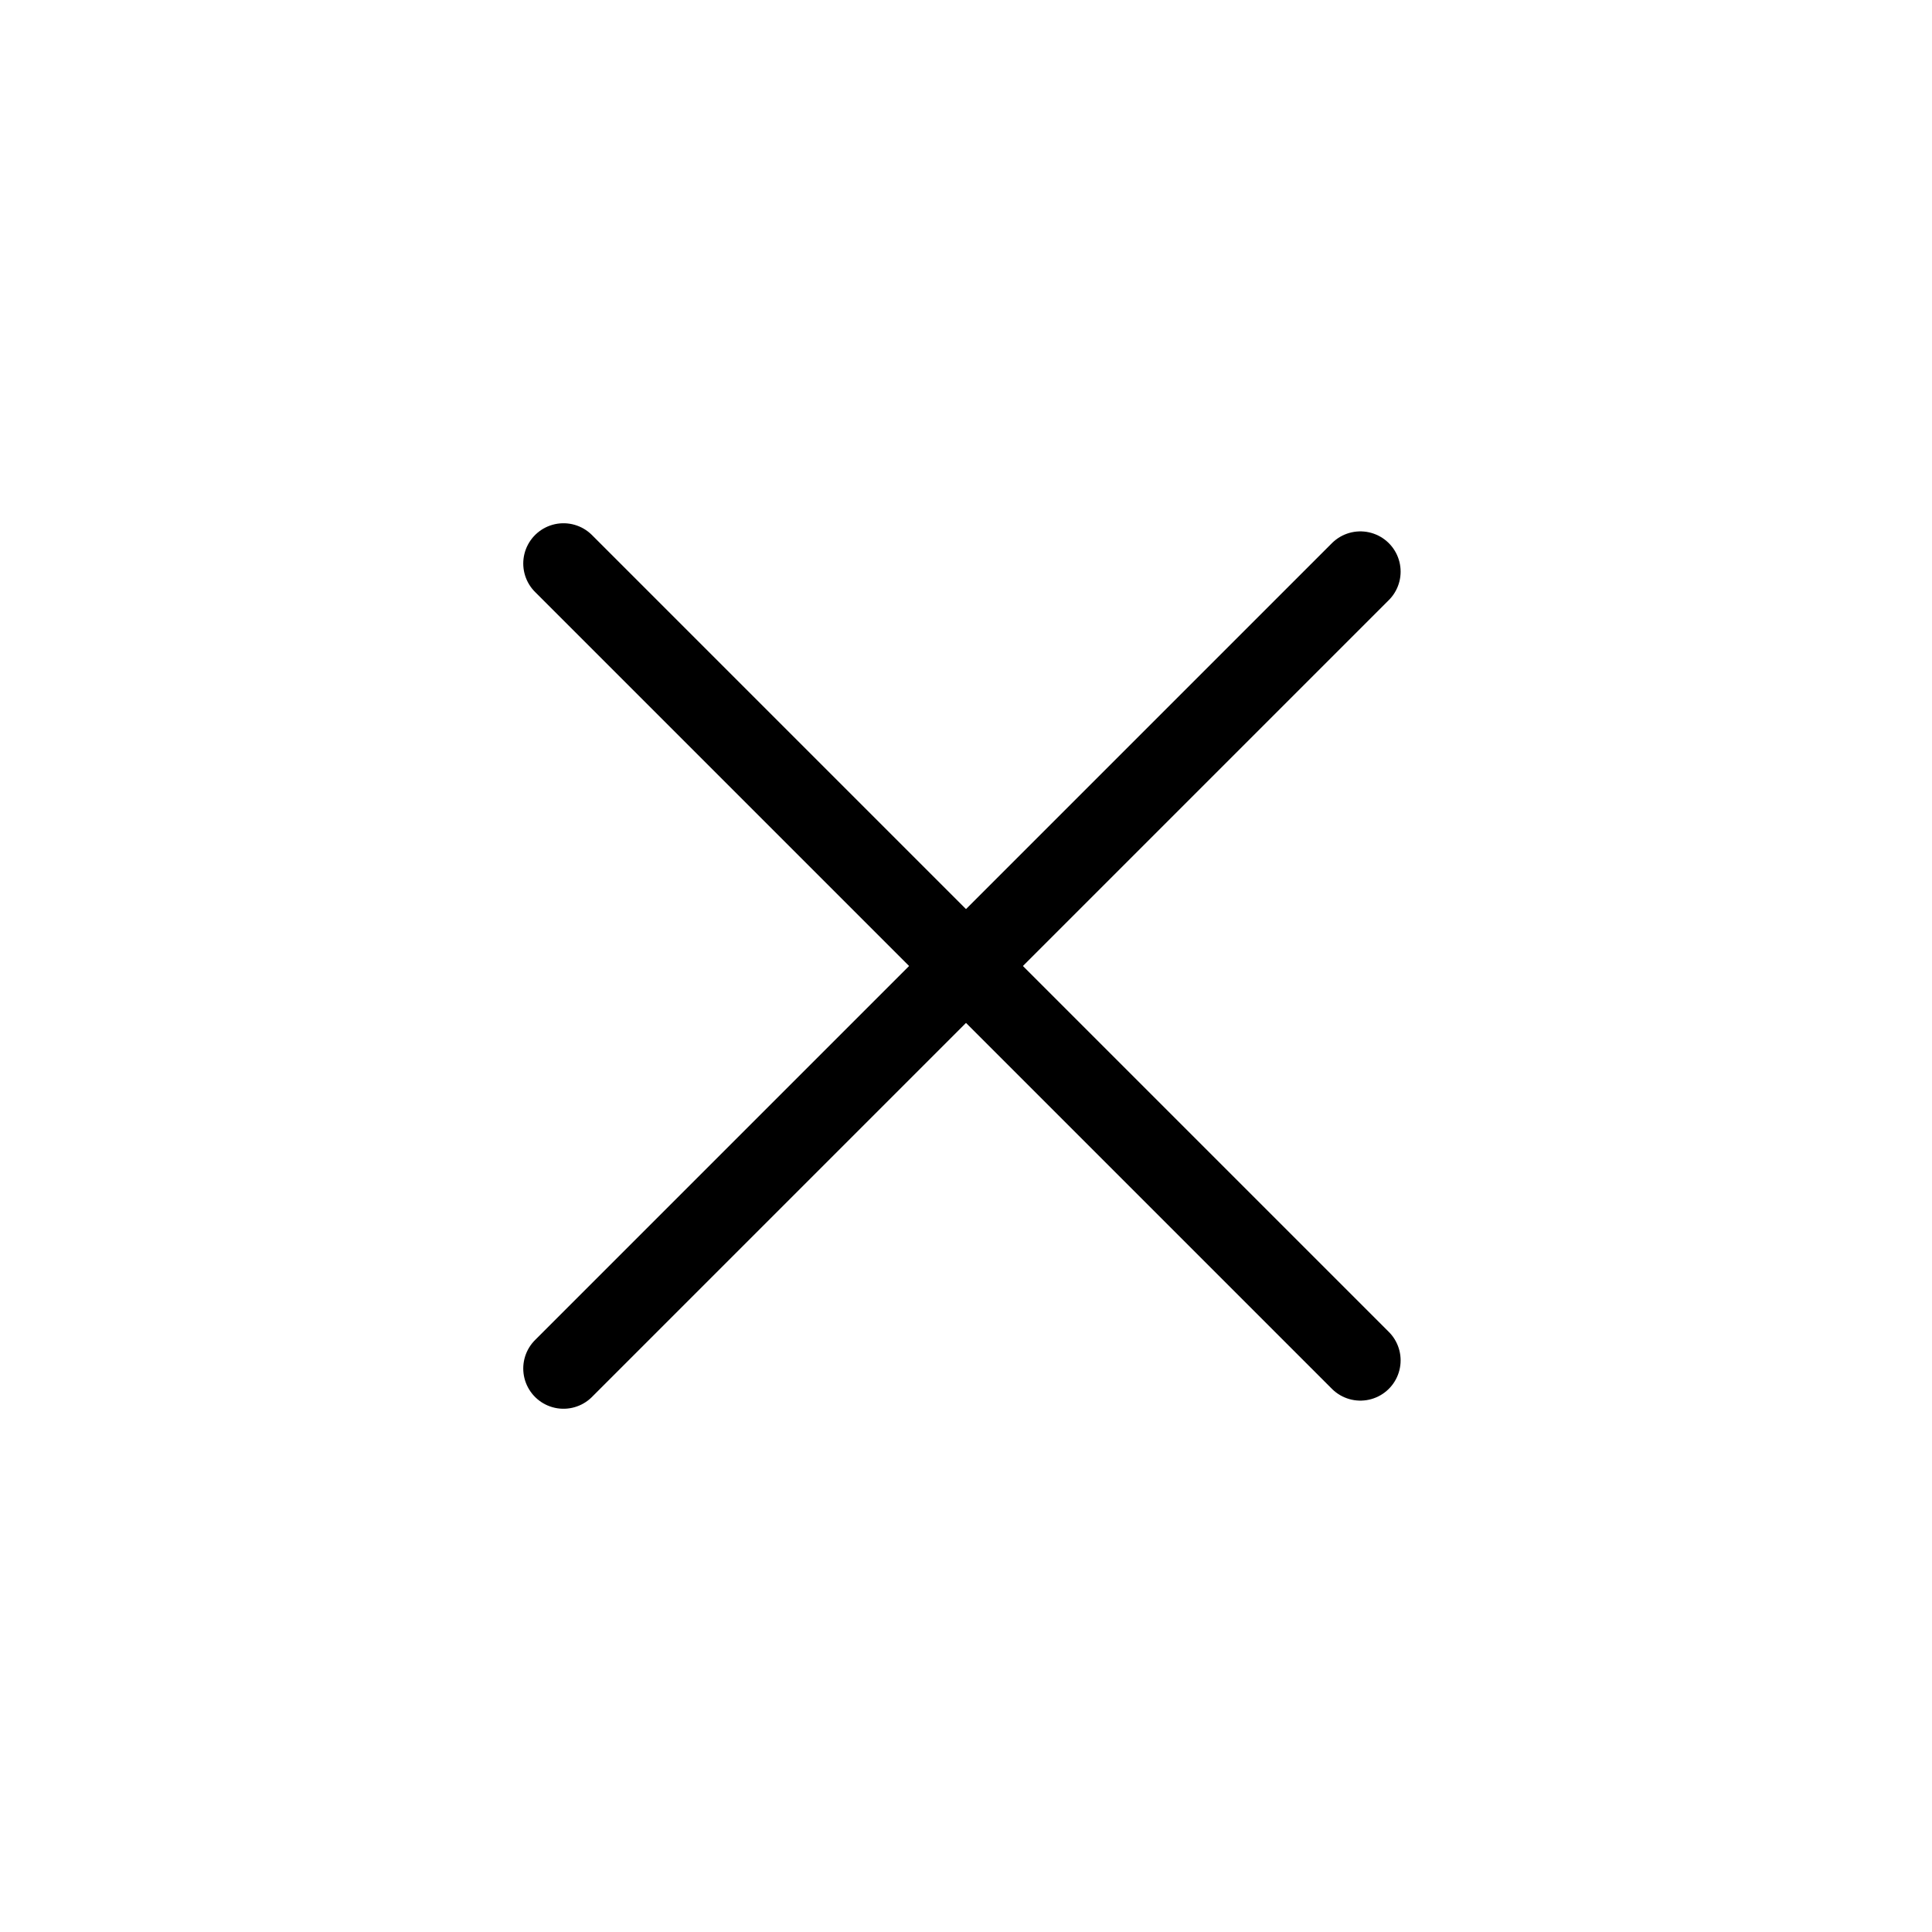
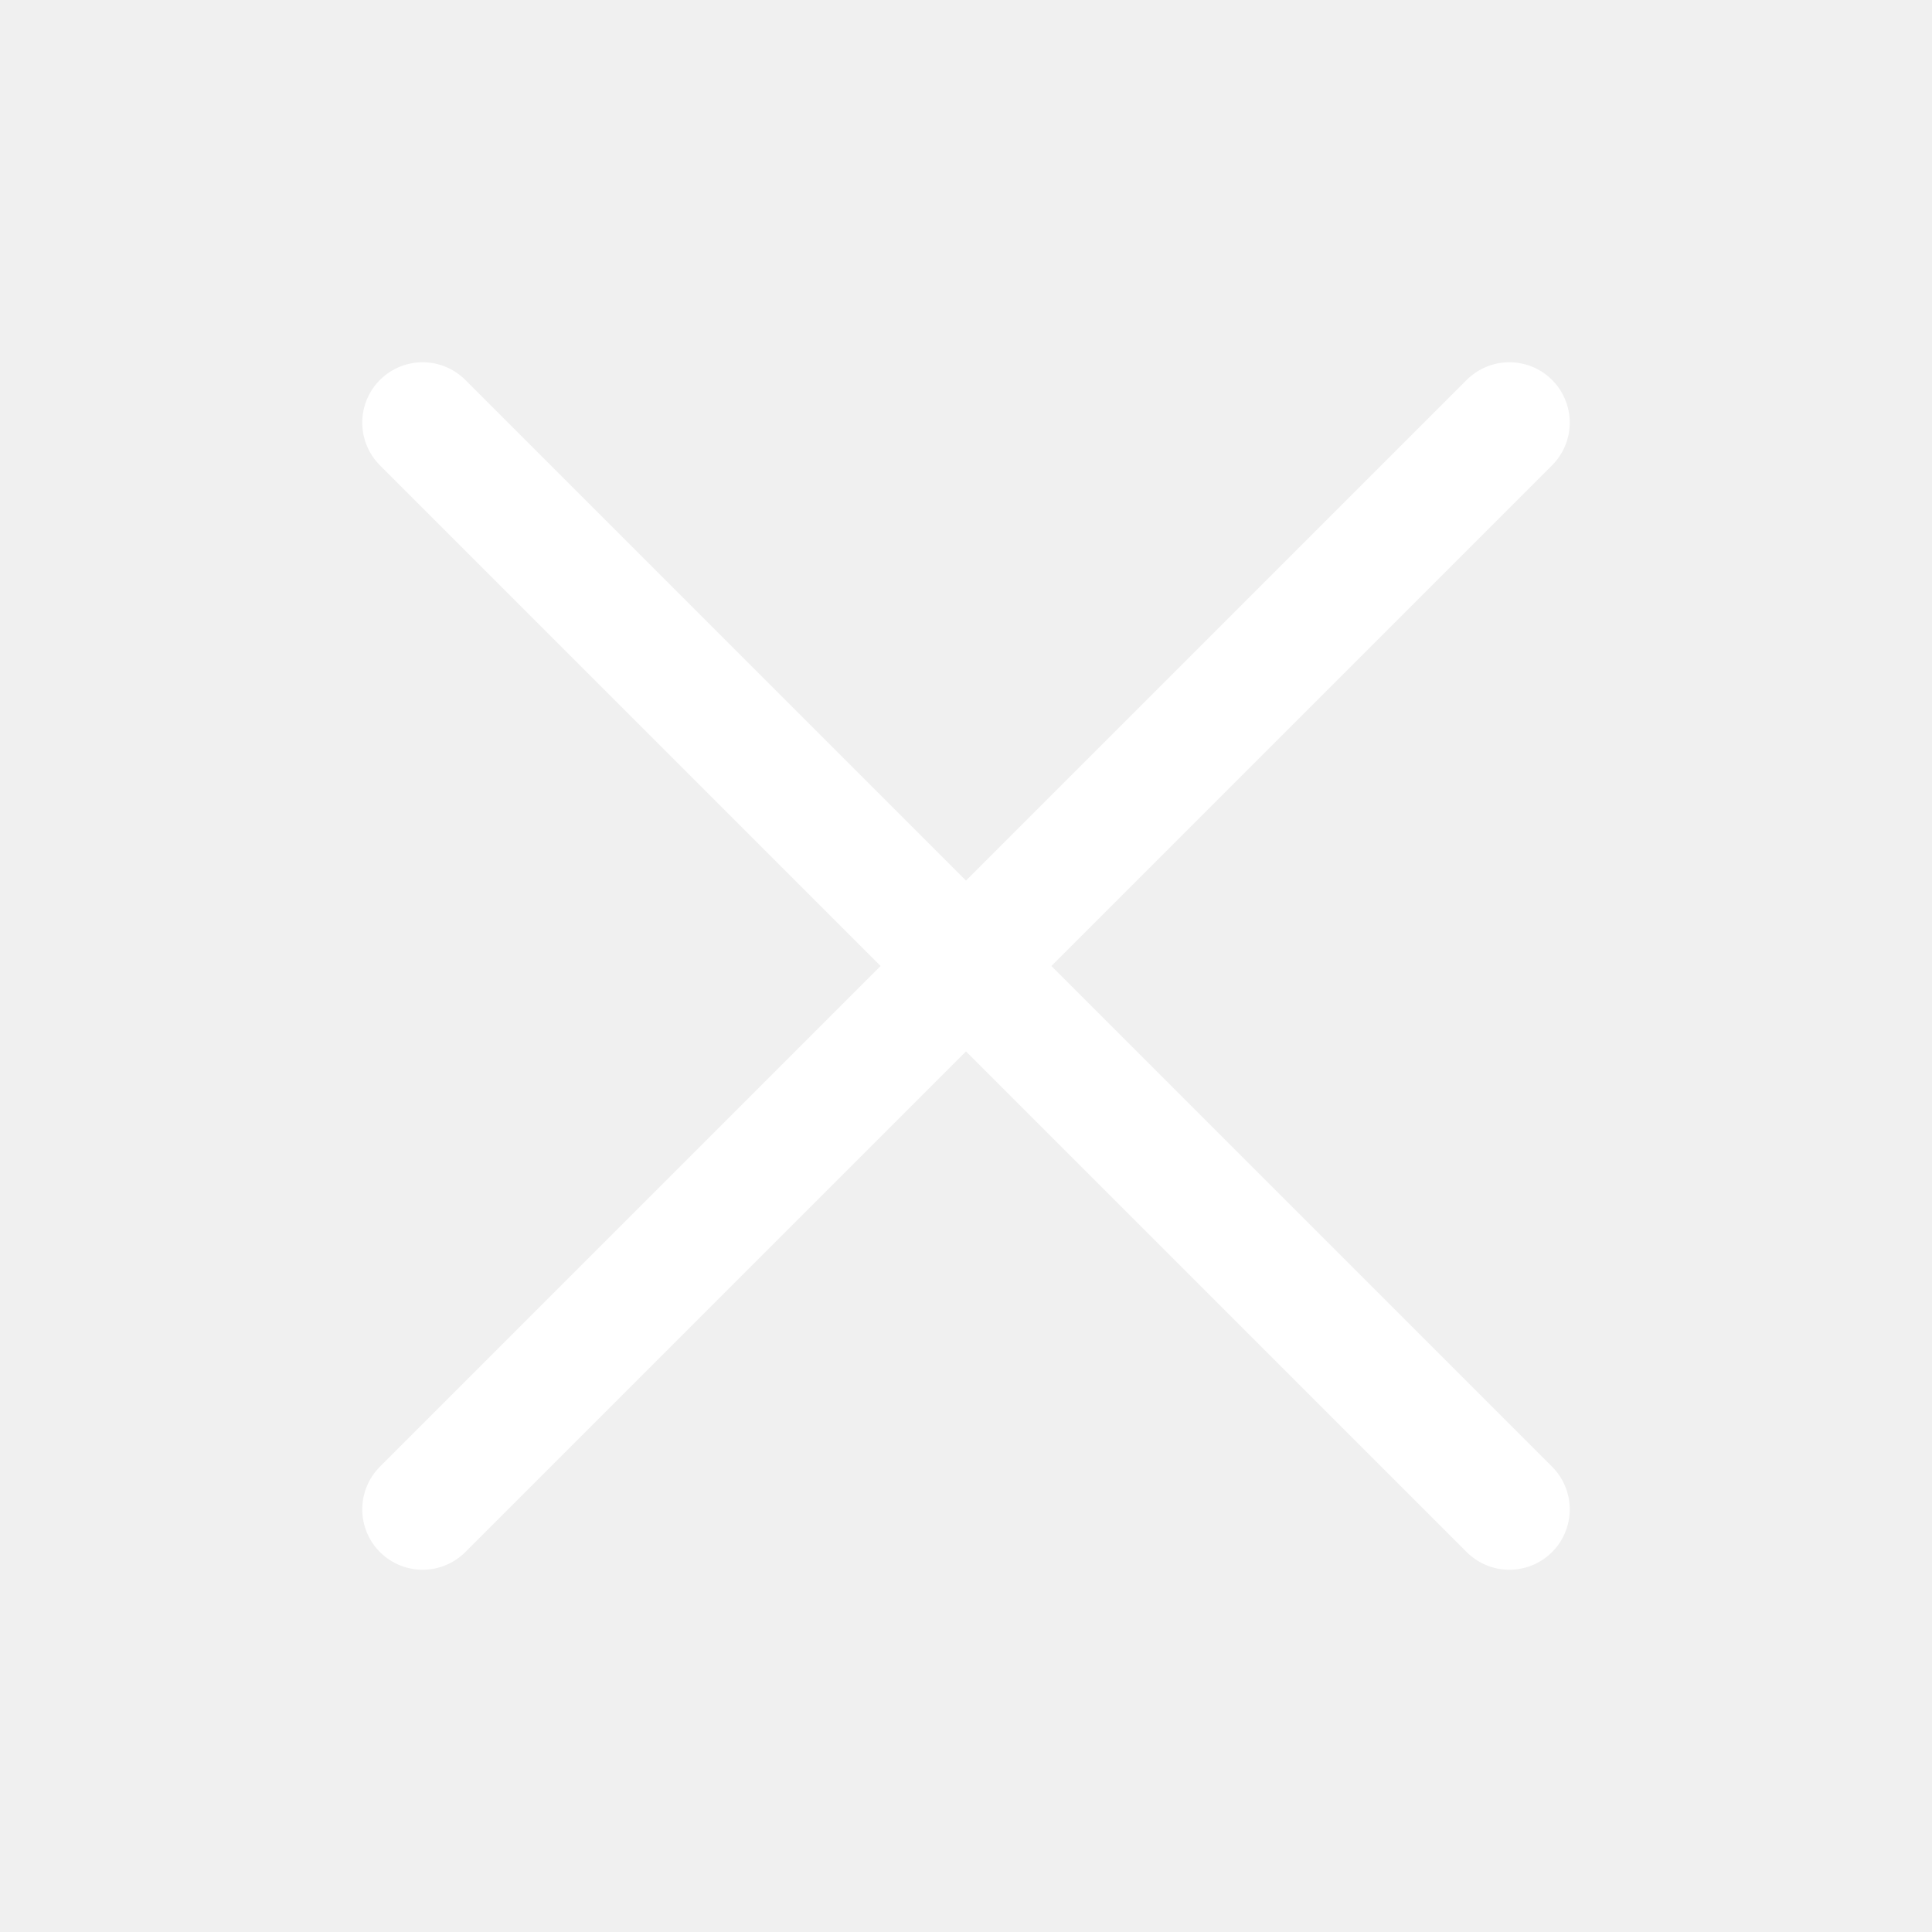
- <svg xmlns="http://www.w3.org/2000/svg" width="800px" height="800px" viewBox="0 0 24 24" fill="none">
-   <rect width="24" height="24" fill="white" />
-   <path d="M7 17L16.899 7.101" stroke="#000000" stroke-linecap="round" stroke-linejoin="round" />
-   <path d="M7 7L16.899 16.899" stroke="#000000" stroke-linecap="round" stroke-linejoin="round" />
+ <svg xmlns="http://www.w3.org/2000/svg" viewBox="0 0 32 32" fill="#fff">
+   <defs>
+     <style>.cls-1{fill:none;stroke:#fff;stroke-linecap:round;stroke-linejoin:round;stroke-width:2px;}</style>
+   </defs>
+   <g id="cross">
+     <line class="cls-1" x1="7" x2="25" y1="7" y2="25" />
+     <line class="cls-1" x1="7" x2="25" y1="25" y2="7" />
+   </g>
</svg>
